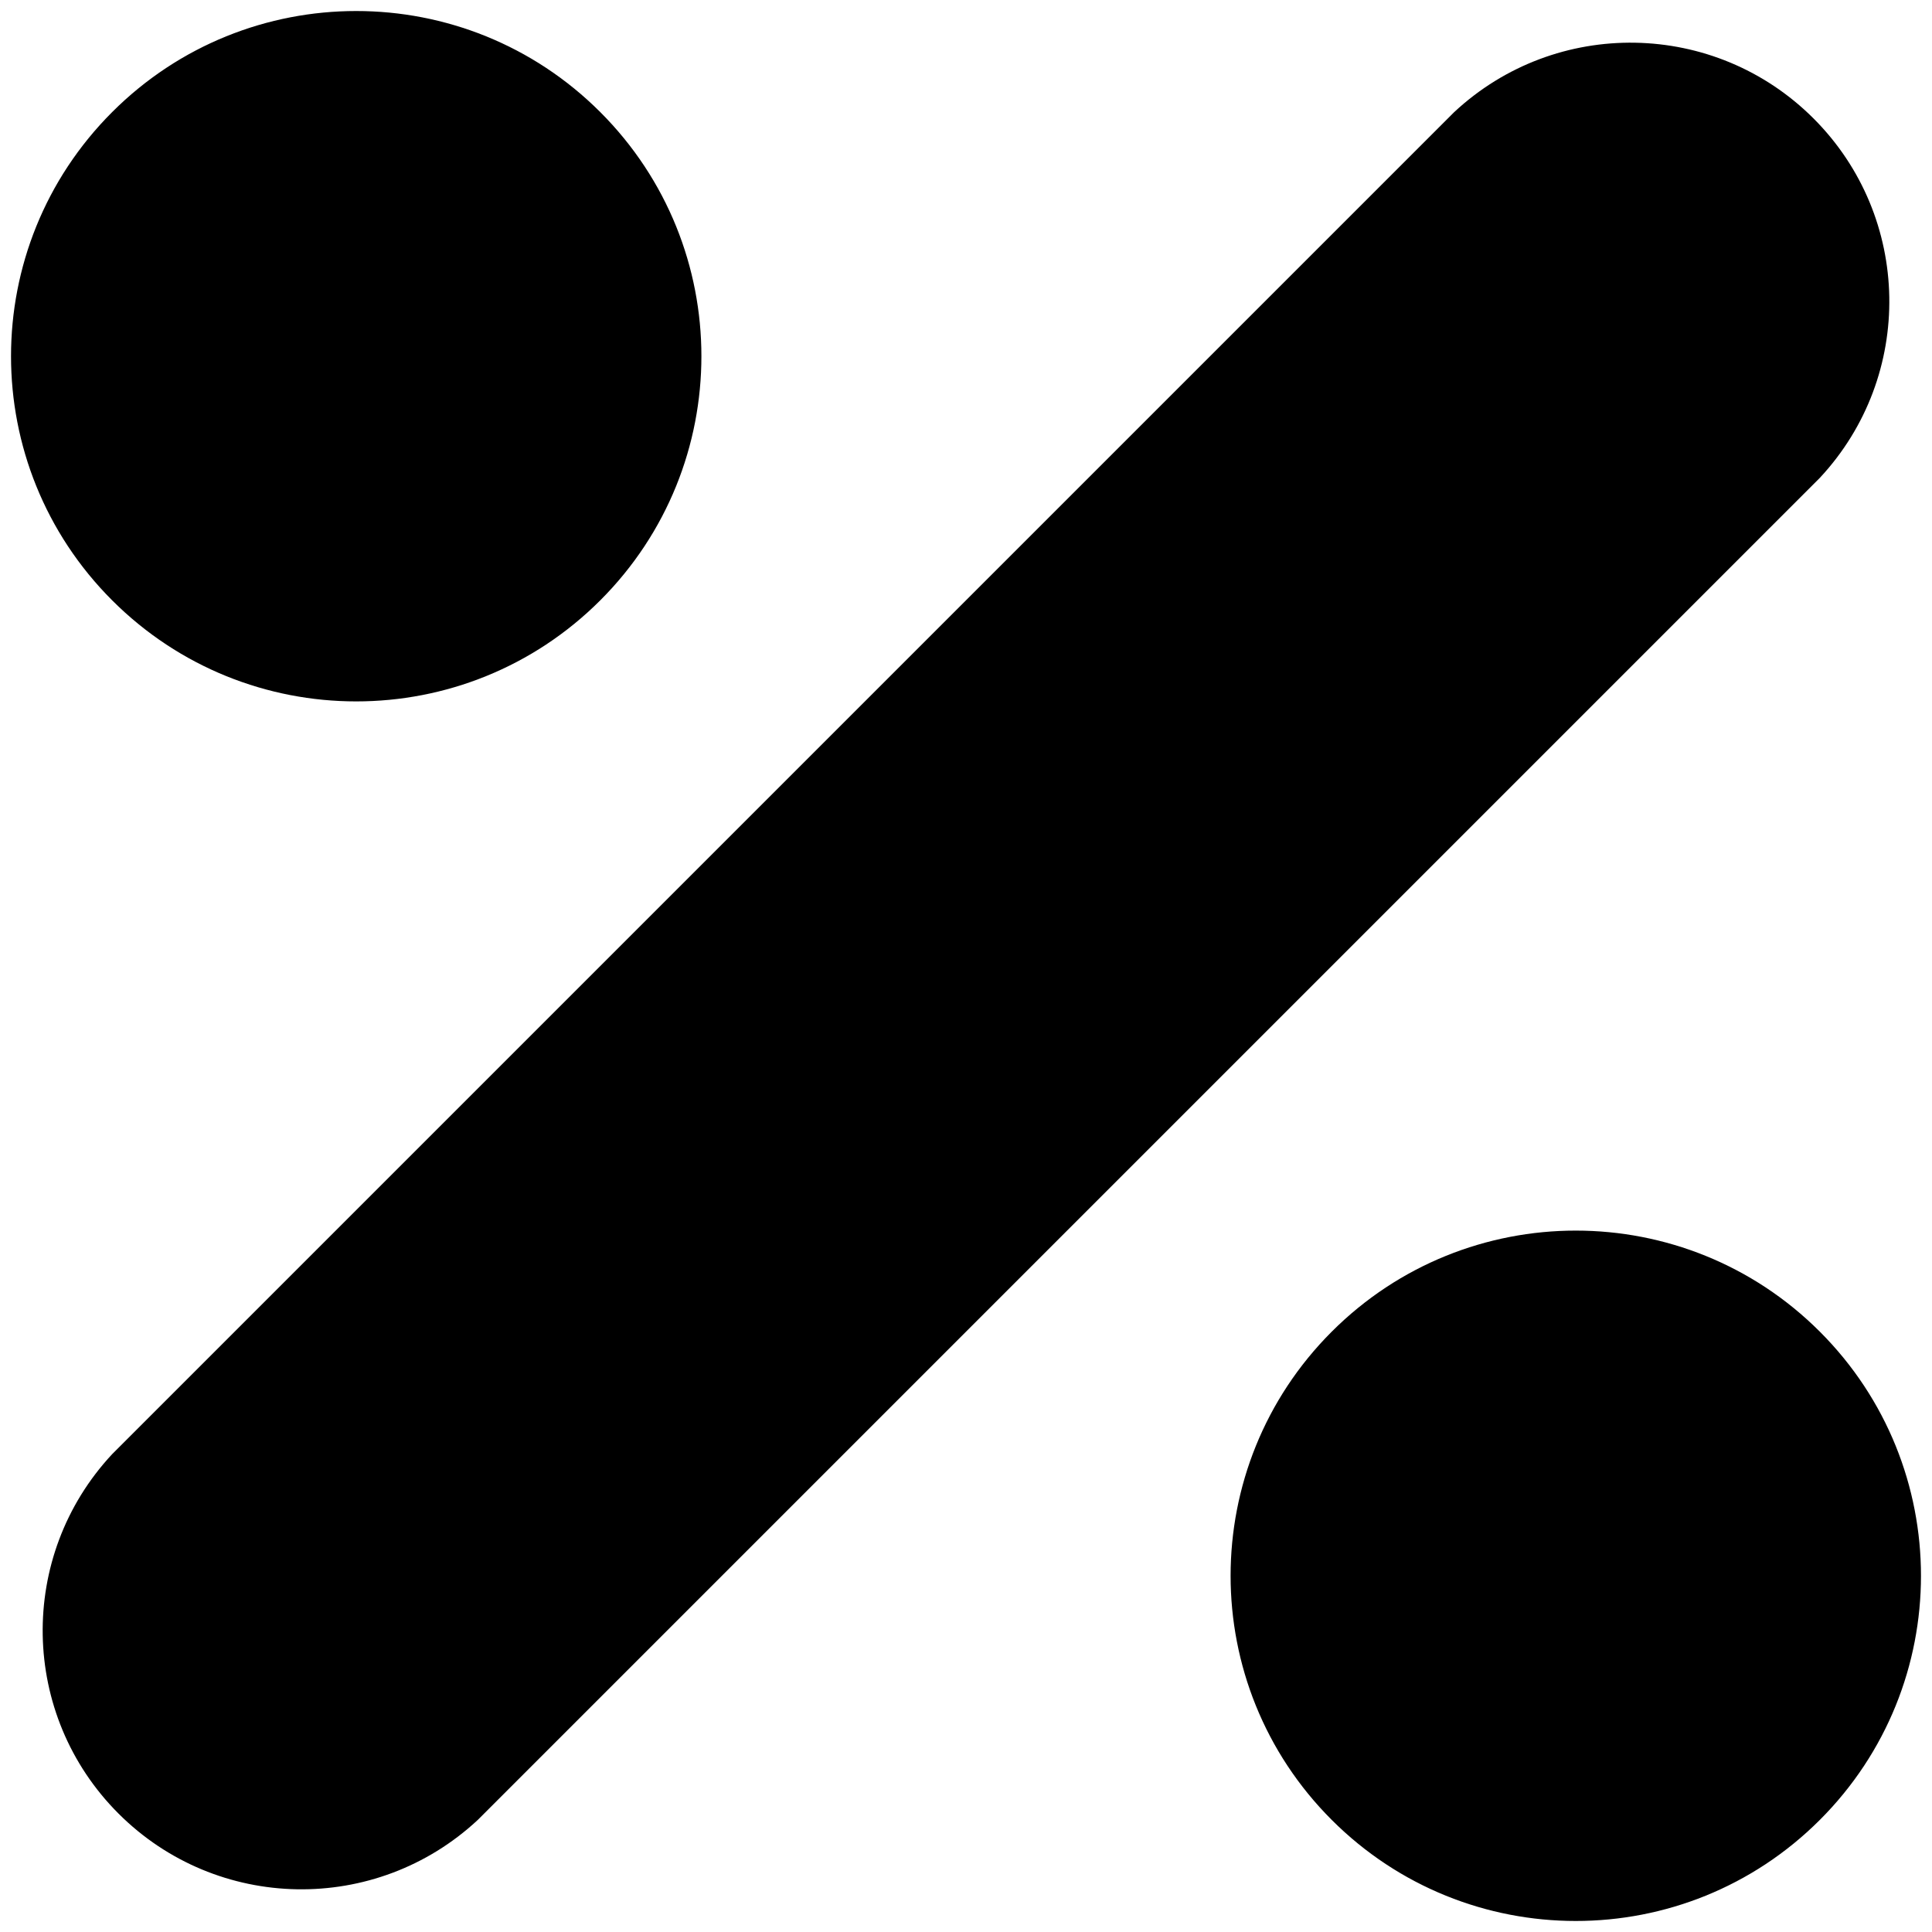
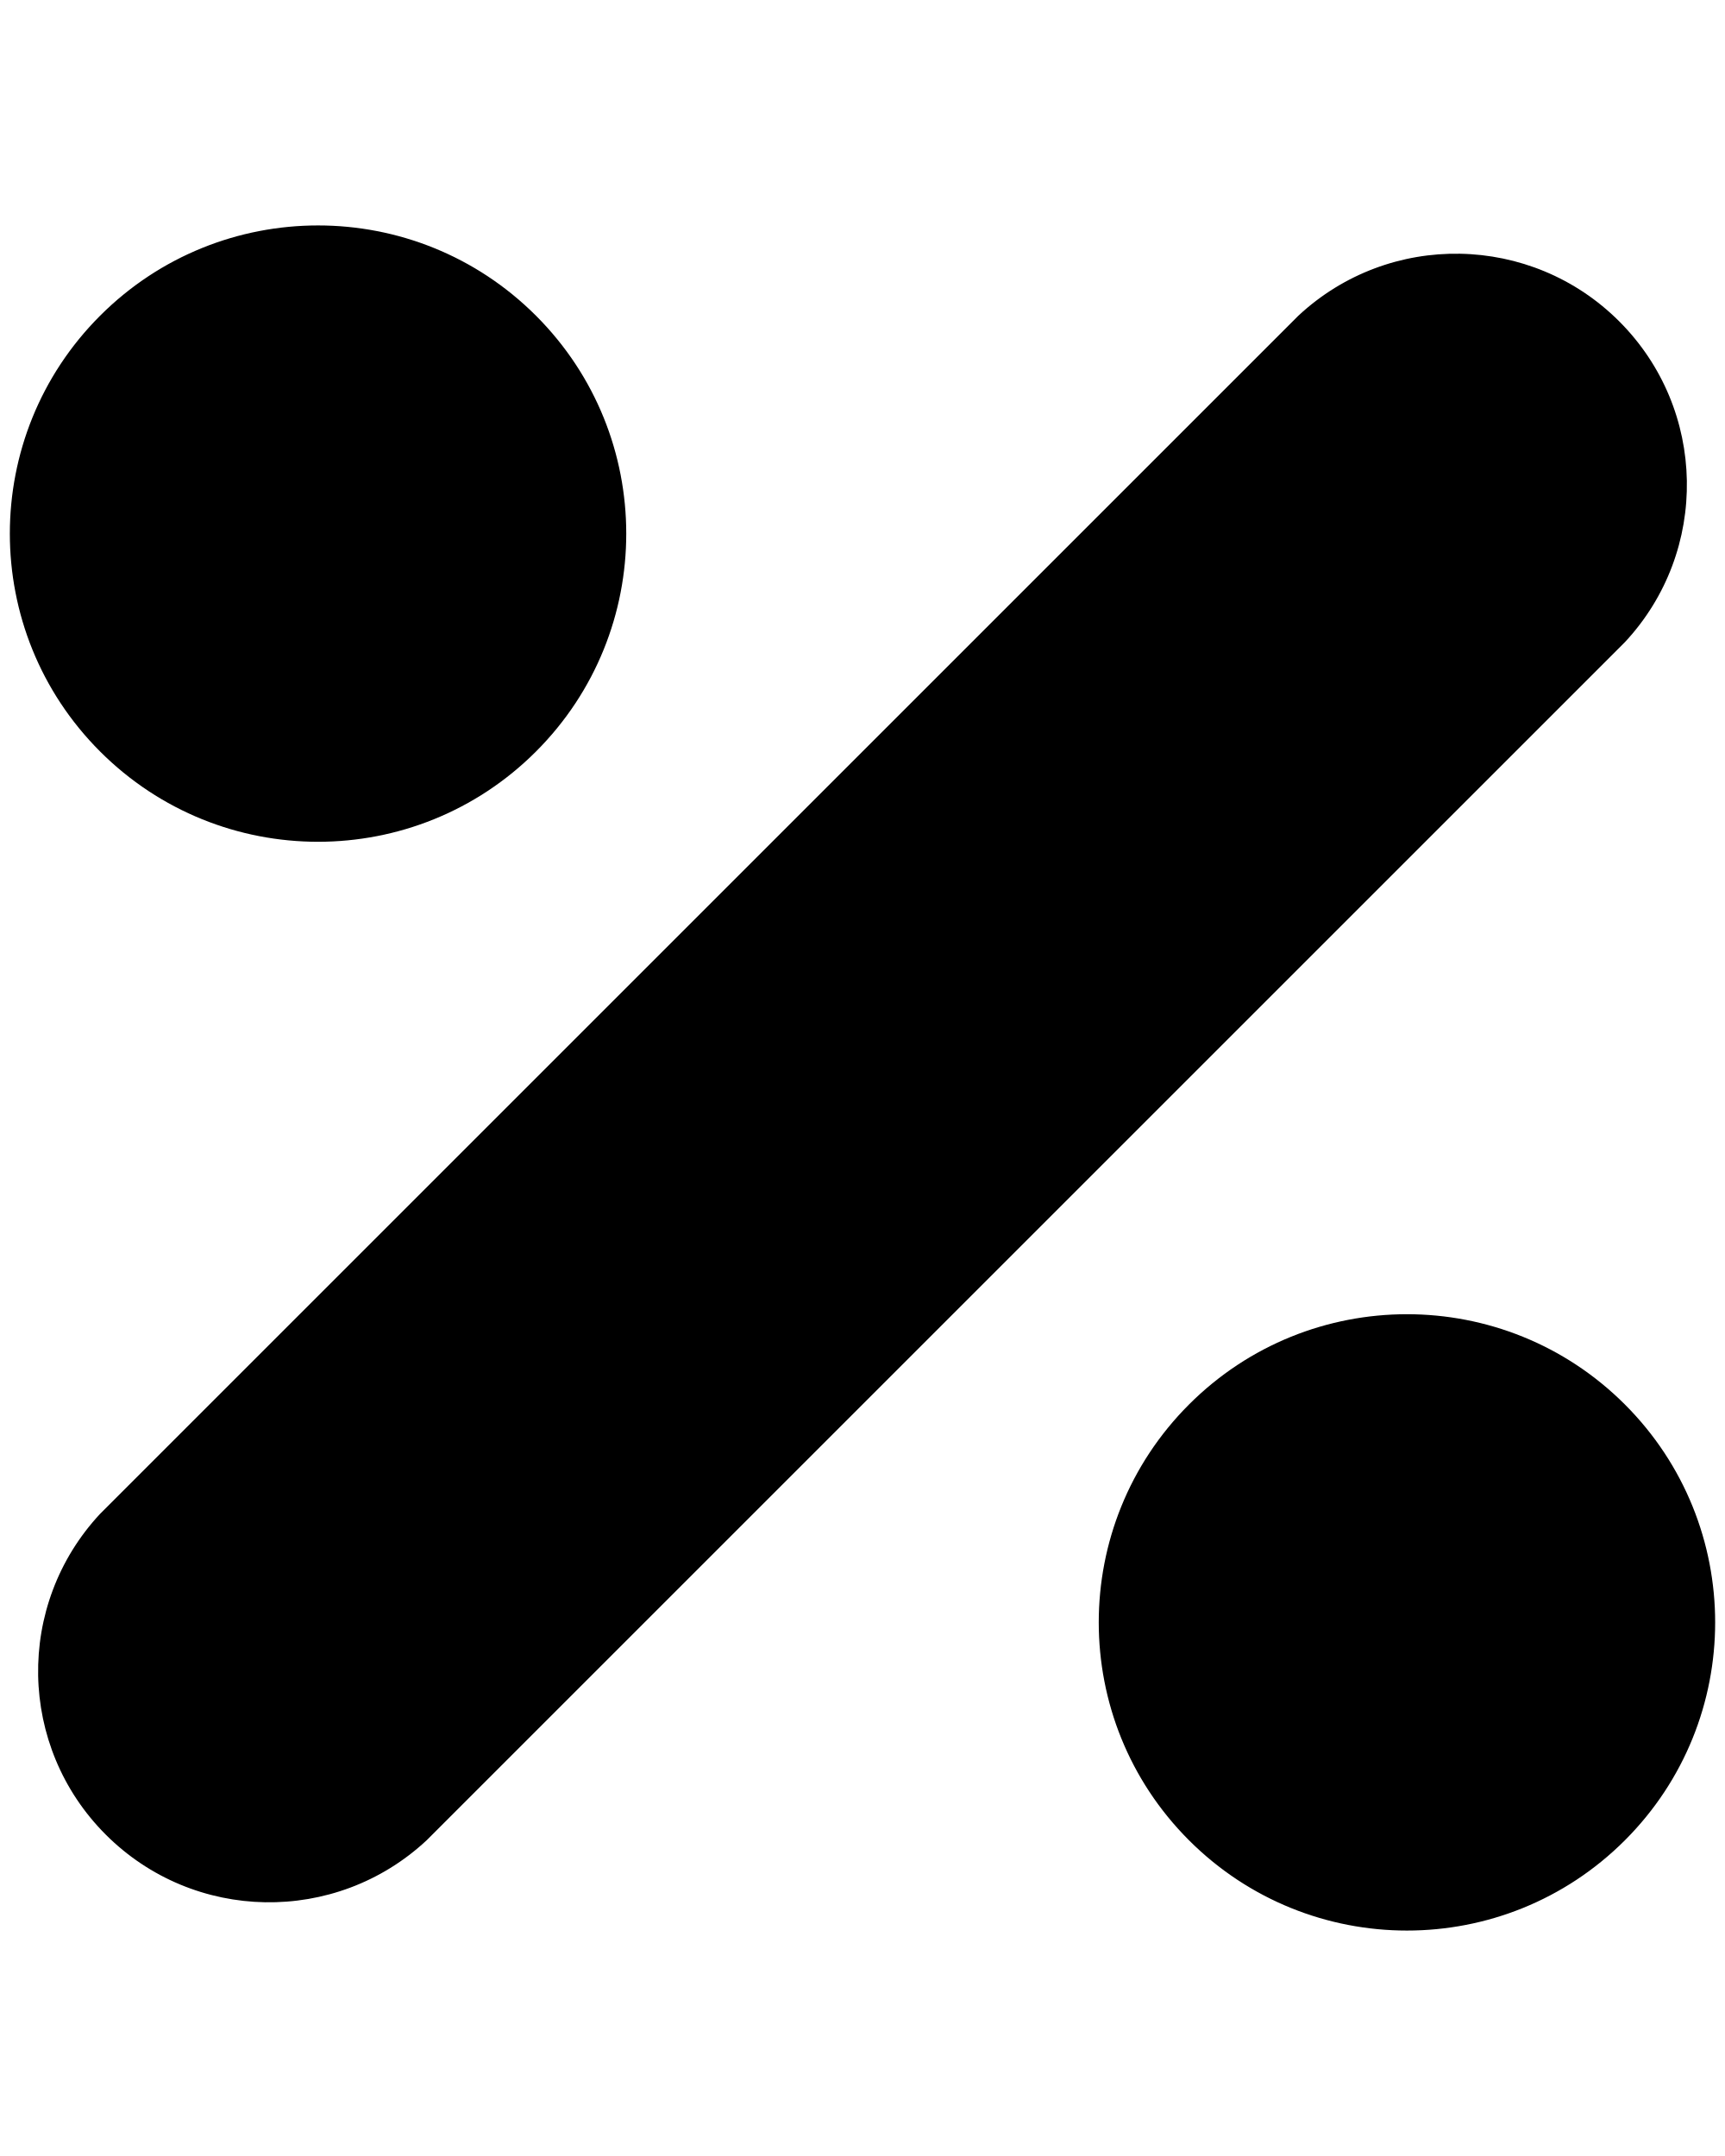
- <svg xmlns="http://www.w3.org/2000/svg" viewBox="0 0 112 112">
-   <path fill-rule="evenodd" d="M6.5 84.3L84.3 6.5a15 15 0 0 1 21.2 21.2l-77.8 77.8A15 15 0 0 1 6.5 84.3zm28.3-49.5A20 20 0 1 1 6.5 6.5a20 20 0 0 1 28.3 28.3zm70.7 70.7a20 20 0 1 1-28.3-28.3 20 20 0 0 1 28.3 28.3z" />
+ <svg xmlns="http://www.w3.org/2000/svg" viewBox="0 0 112 140">
+   <path fill-rule="evenodd" d="M6.5 98.3l77.8-77.8a15 15 0 0 1 21.2 21.2l-77.8 77.8A15 15 0 0 1 6.5 98.3zm28.3-49.5A20 20 0 1 1 6.5 20.5a20 20 0 0 1 28.3 28.3zm70.7 70.7a20 20 0 1 1-28.3-28.3 20 20 0 0 1 28.3 28.3z" />
</svg>
